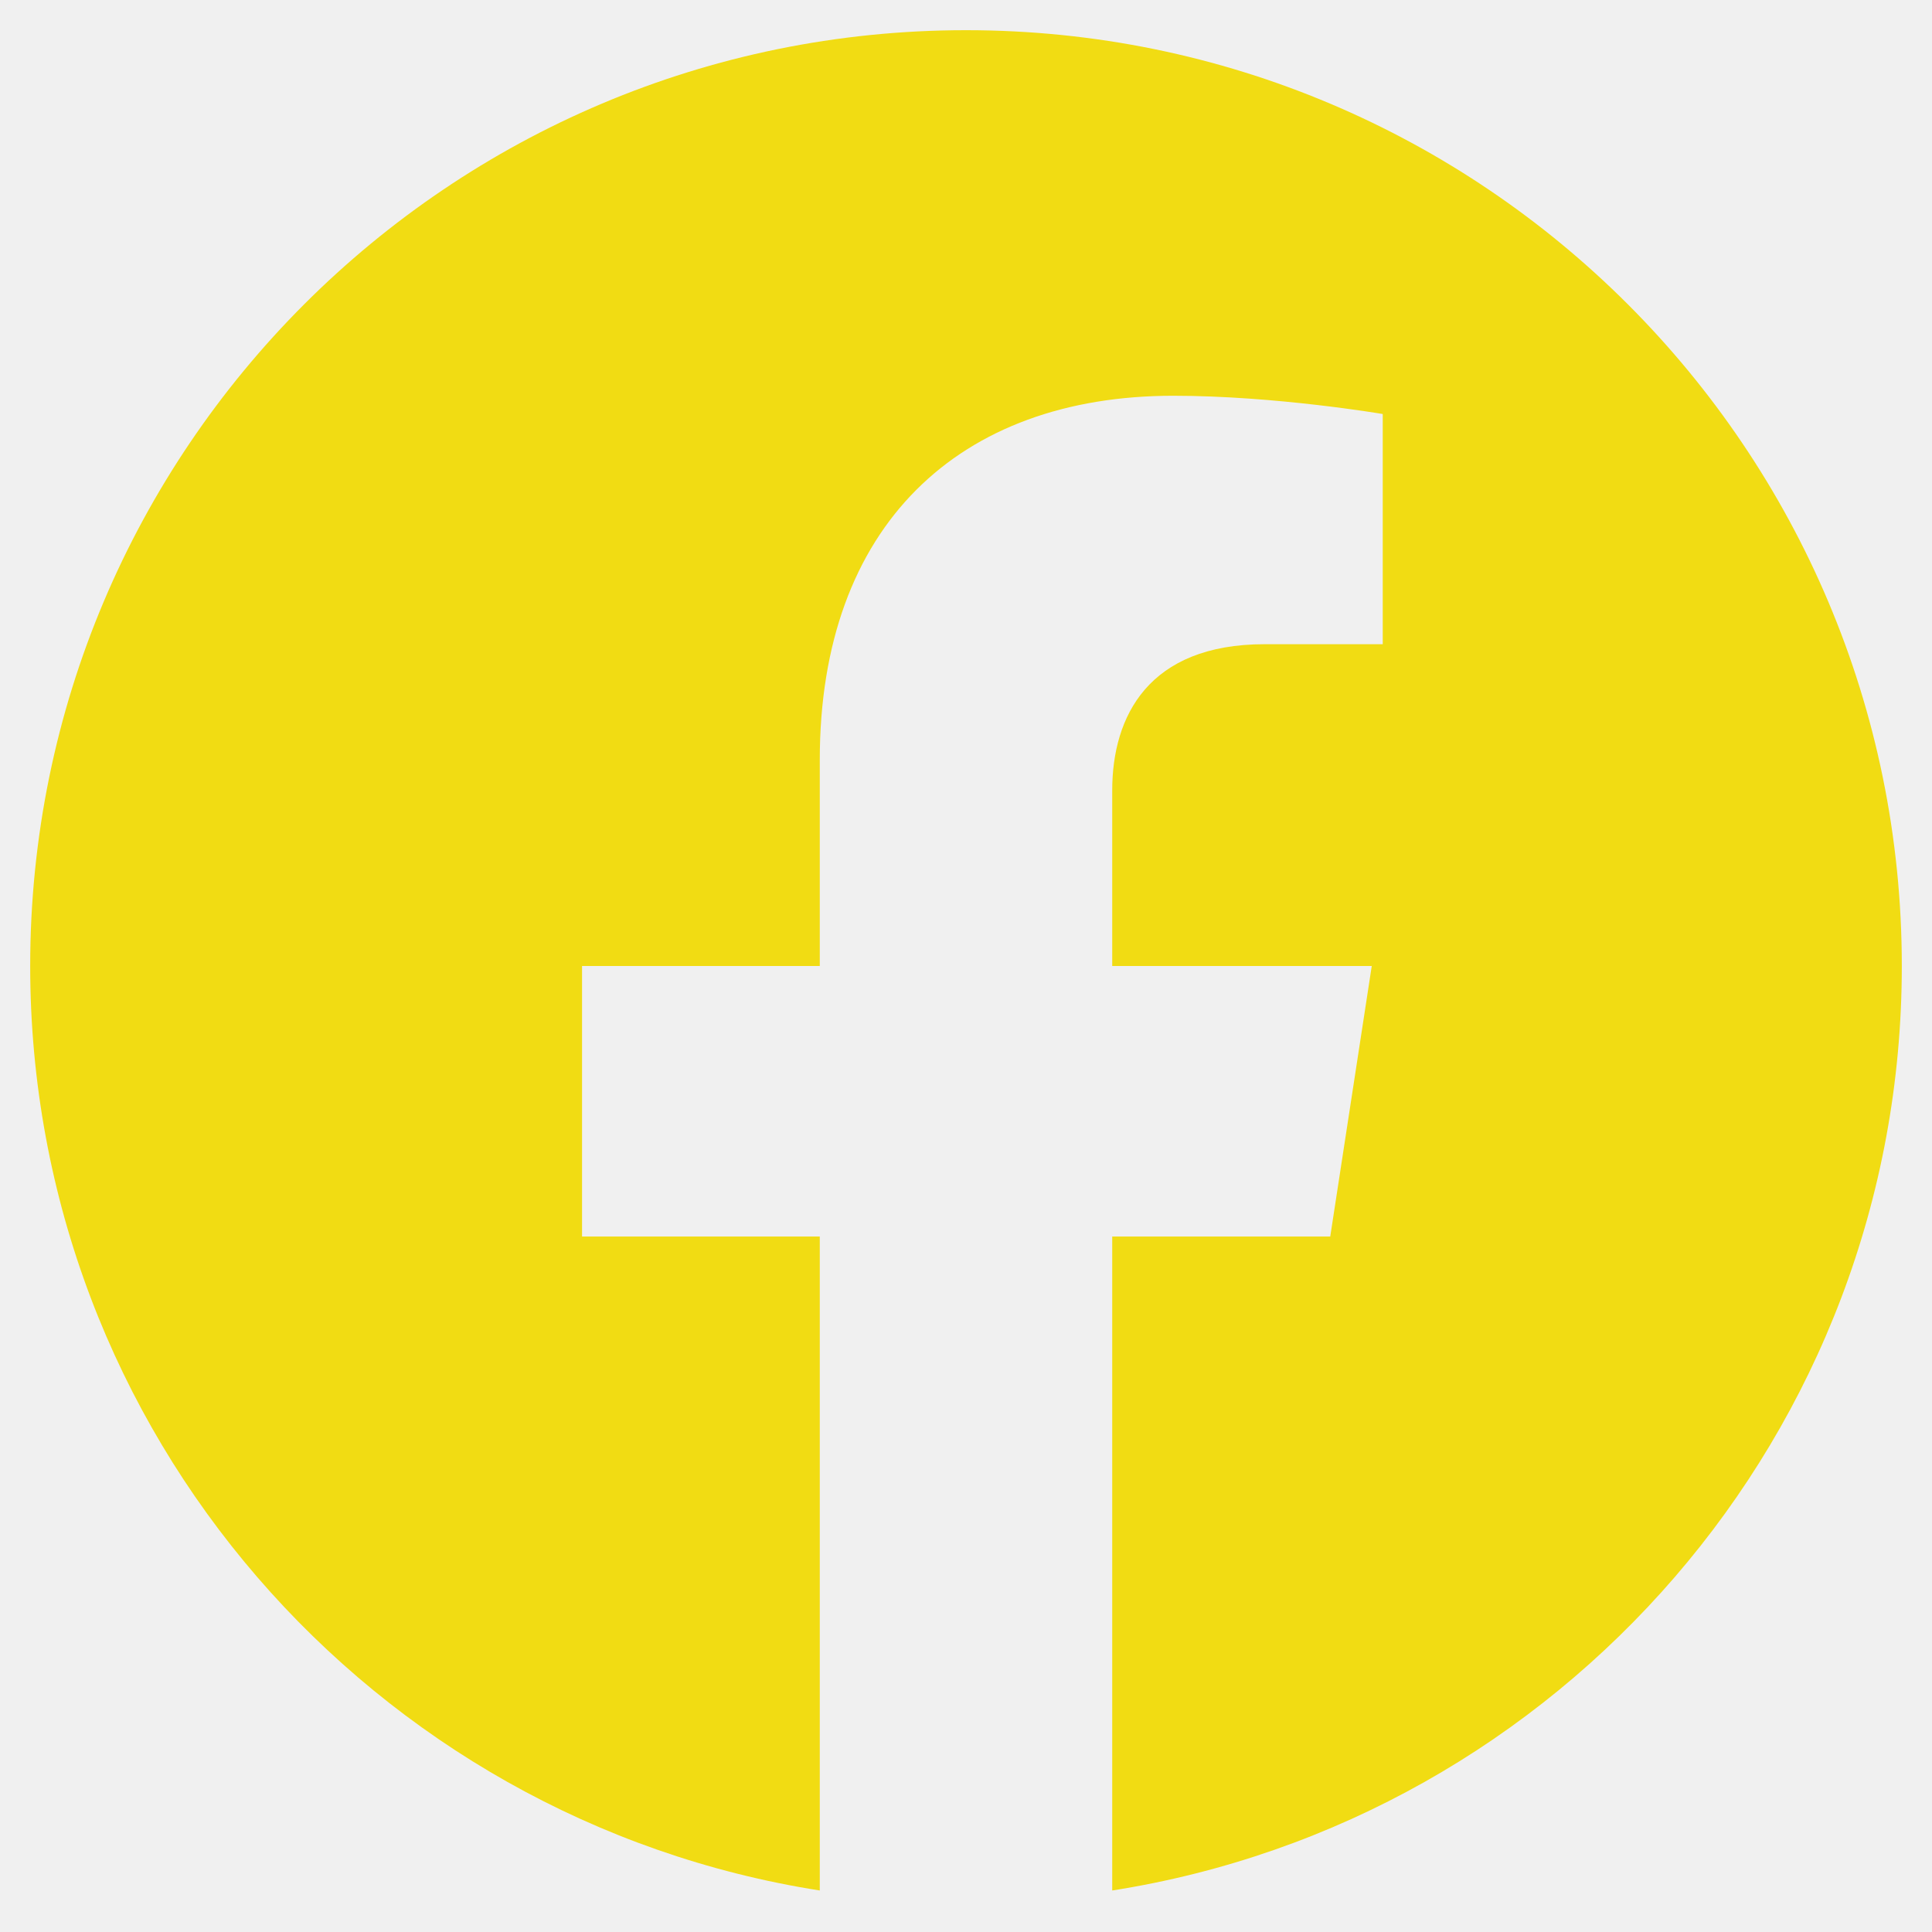
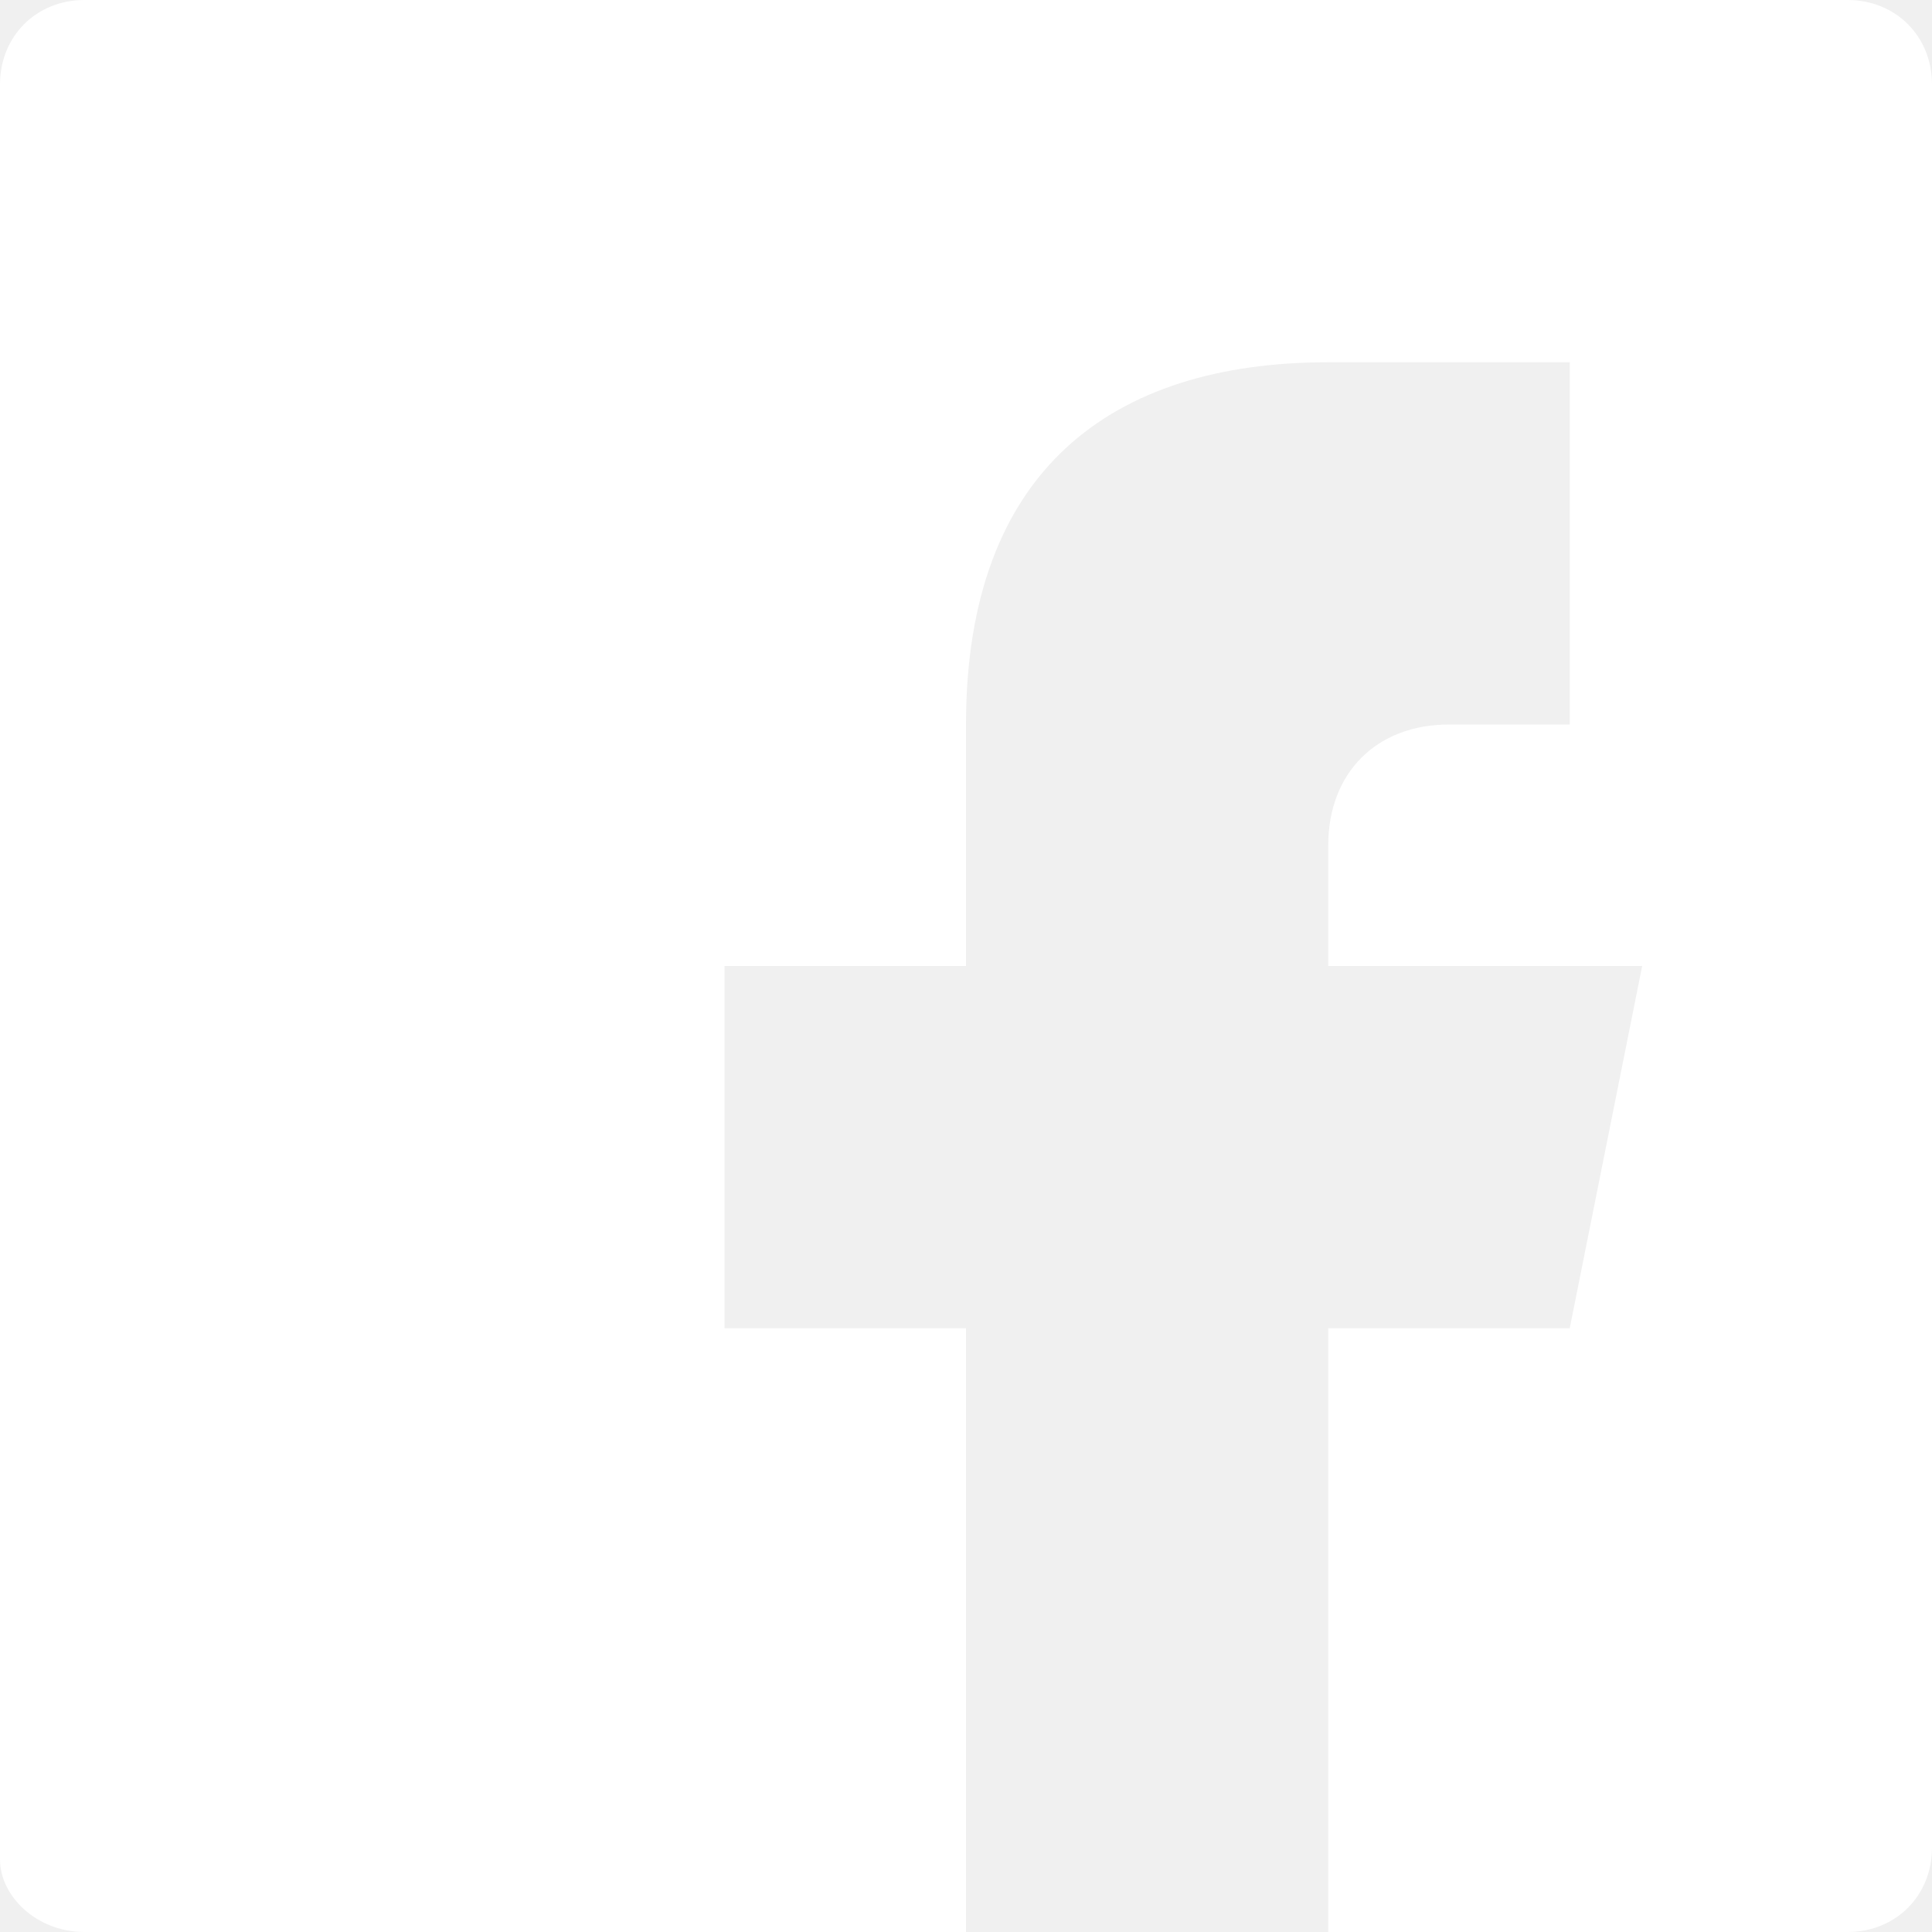
- <svg xmlns="http://www.w3.org/2000/svg" id="facebook-circle" viewBox="0 0 512 512">
-   <path d="M504 256C504 119 393 8 256 8S8 119 8 256c0 123.78 90.69 226.38 209.25 245V327.69h-63V256h63v-54.64c0-62.15 37-96.48 93.67-96.48 27.14 0 55.52 4.84 55.52 4.84v61h-31.28c-30.8 0-40.41 19.12-40.41 38.73V256h68.78l-11 71.69h-57.78V501C413.31 482.38 504 379.78 504 256z" style="fill: rgb(241, 220, 19);" />
+ <svg xmlns="http://www.w3.org/2000/svg" width="24" height="24" viewBox="0 0 24 24" fill="none">
+   <path d="M22.95 0H1.05C0.45 0 0 0.45 0 1.05V23.1C0 23.55 0.45 24 1.05 24H12V16.5H9V12H12V9C12 5.85 13.8 4.5 16.5 4.5C17.85 4.5 19.2 4.5 19.5 4.5V9H18C17.1 9 16.5 9.6 16.5 10.5V12H20.4L19.5 16.5H16.5V24H22.95C23.55 24 24 23.55 24 22.95V1.05C24 0.45 23.55 0 22.95 0Z" fill="white" />
</svg>
